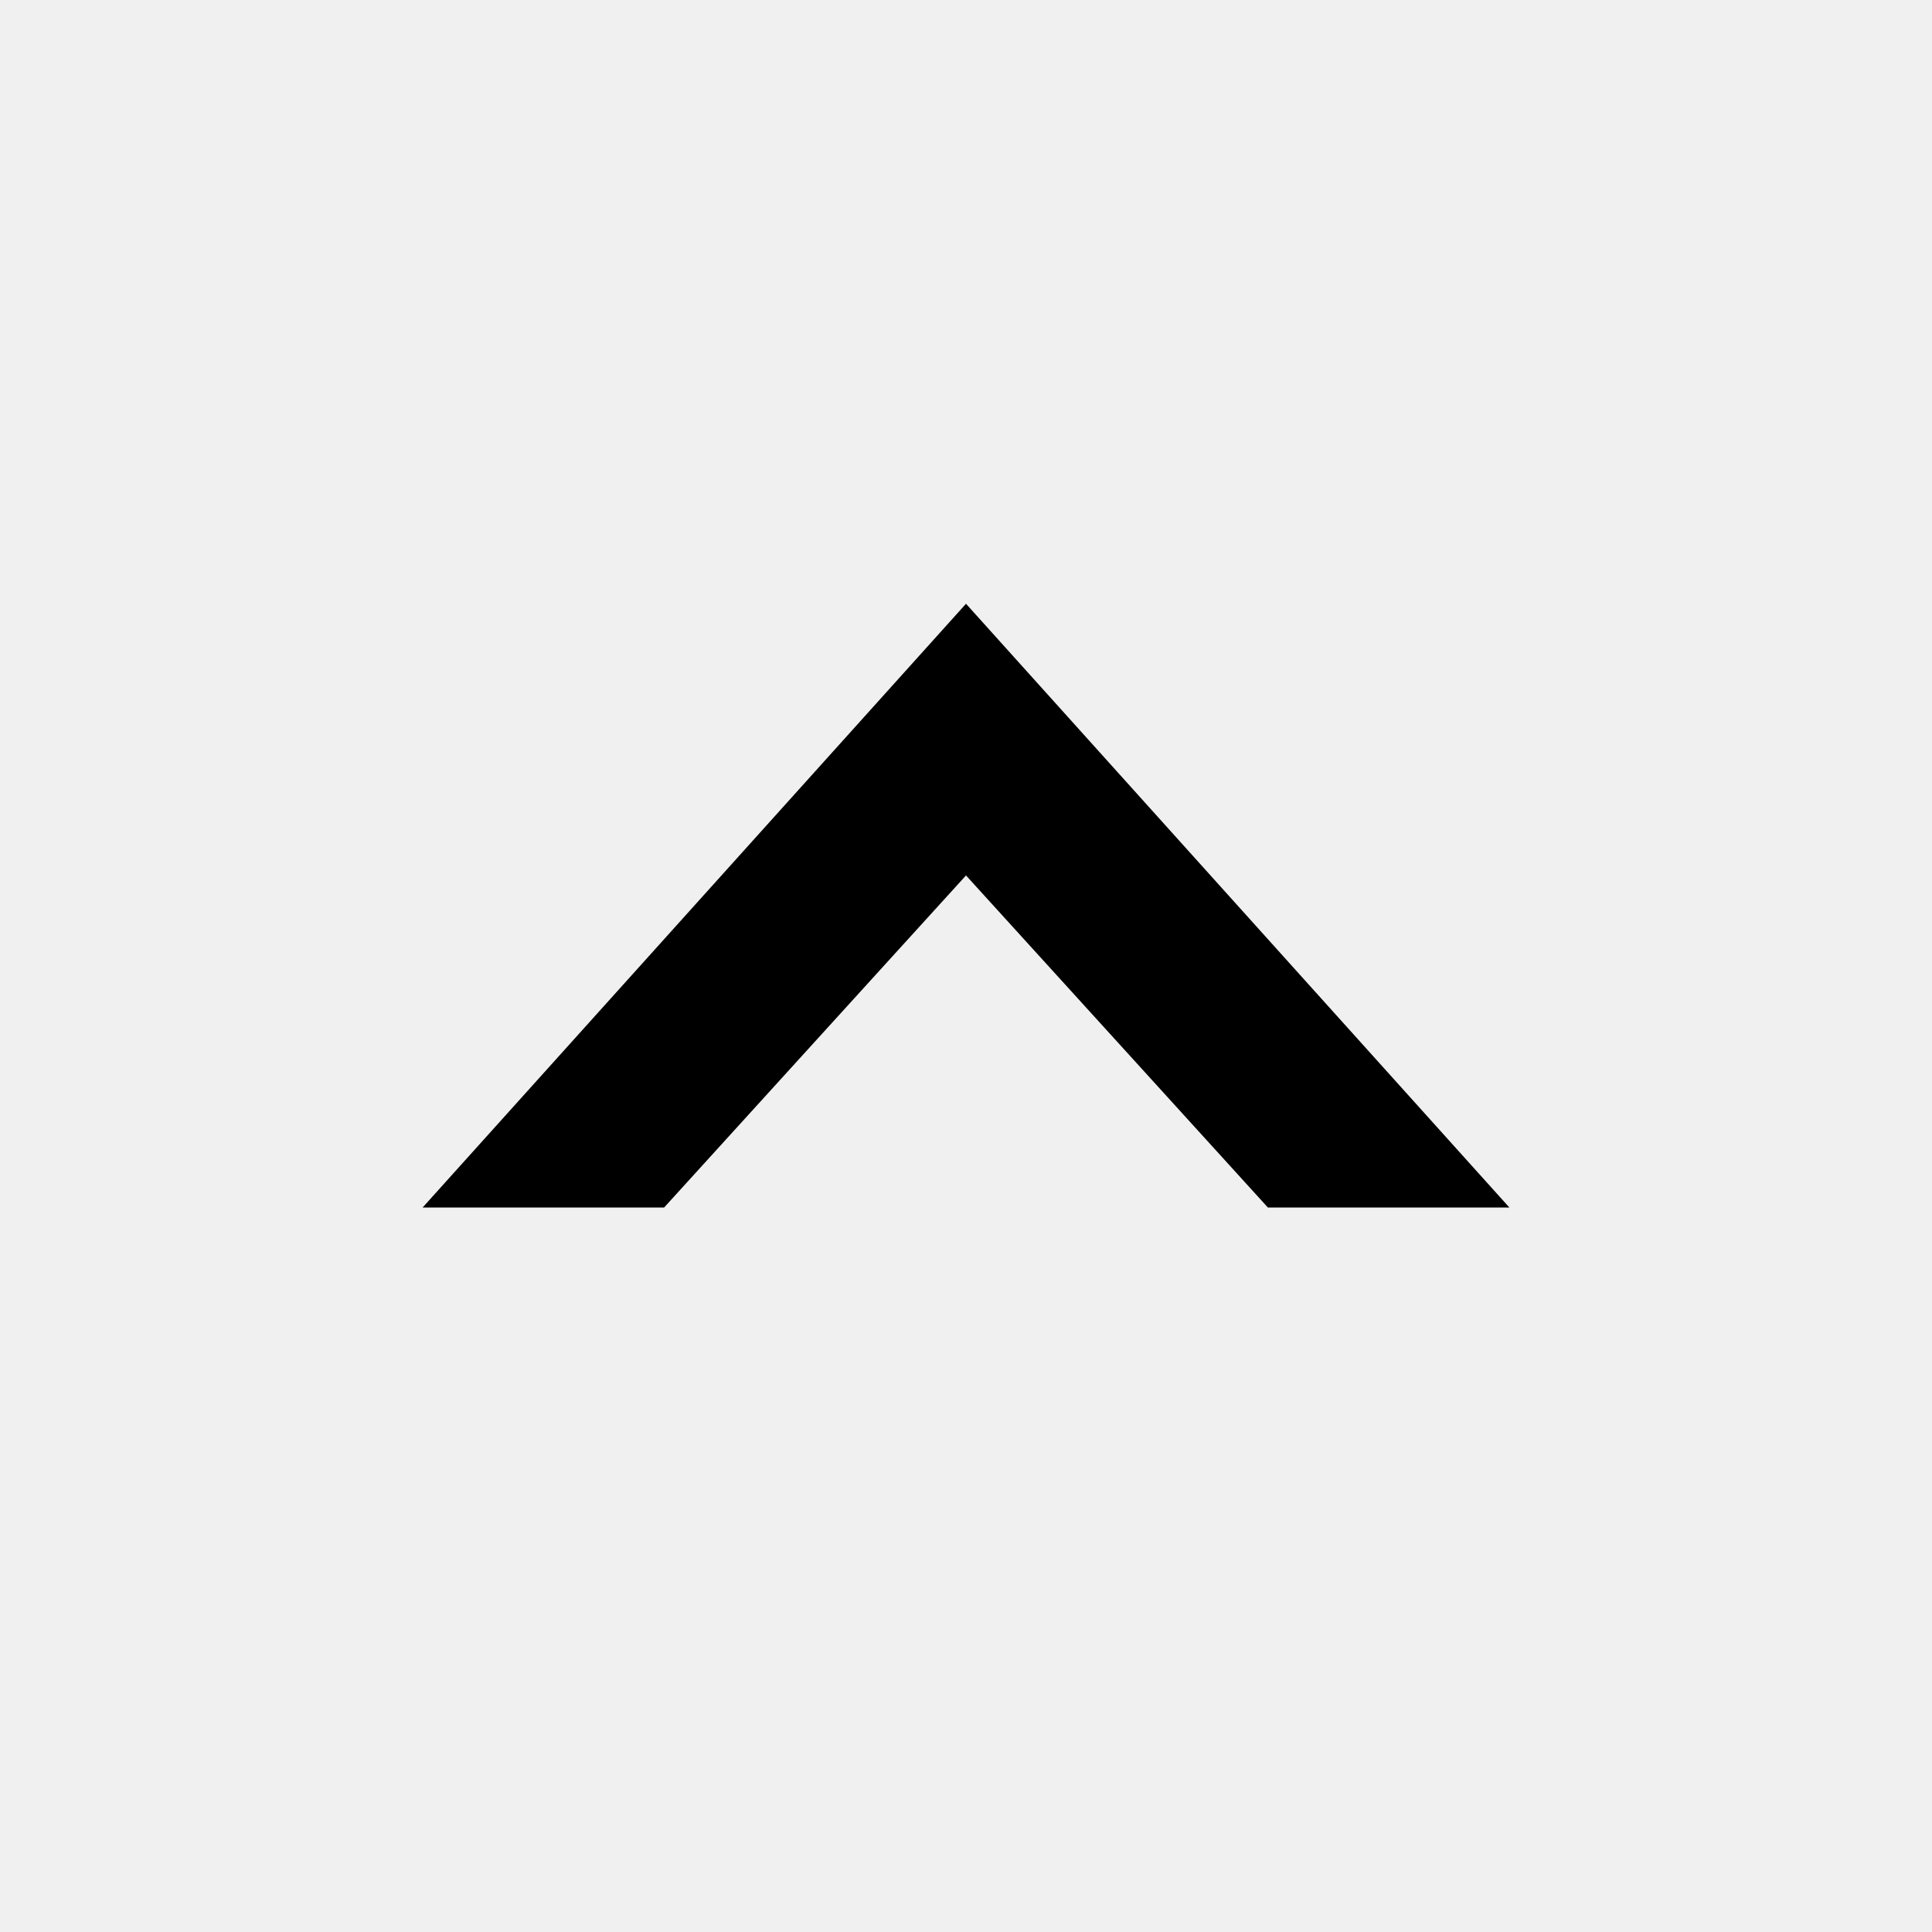
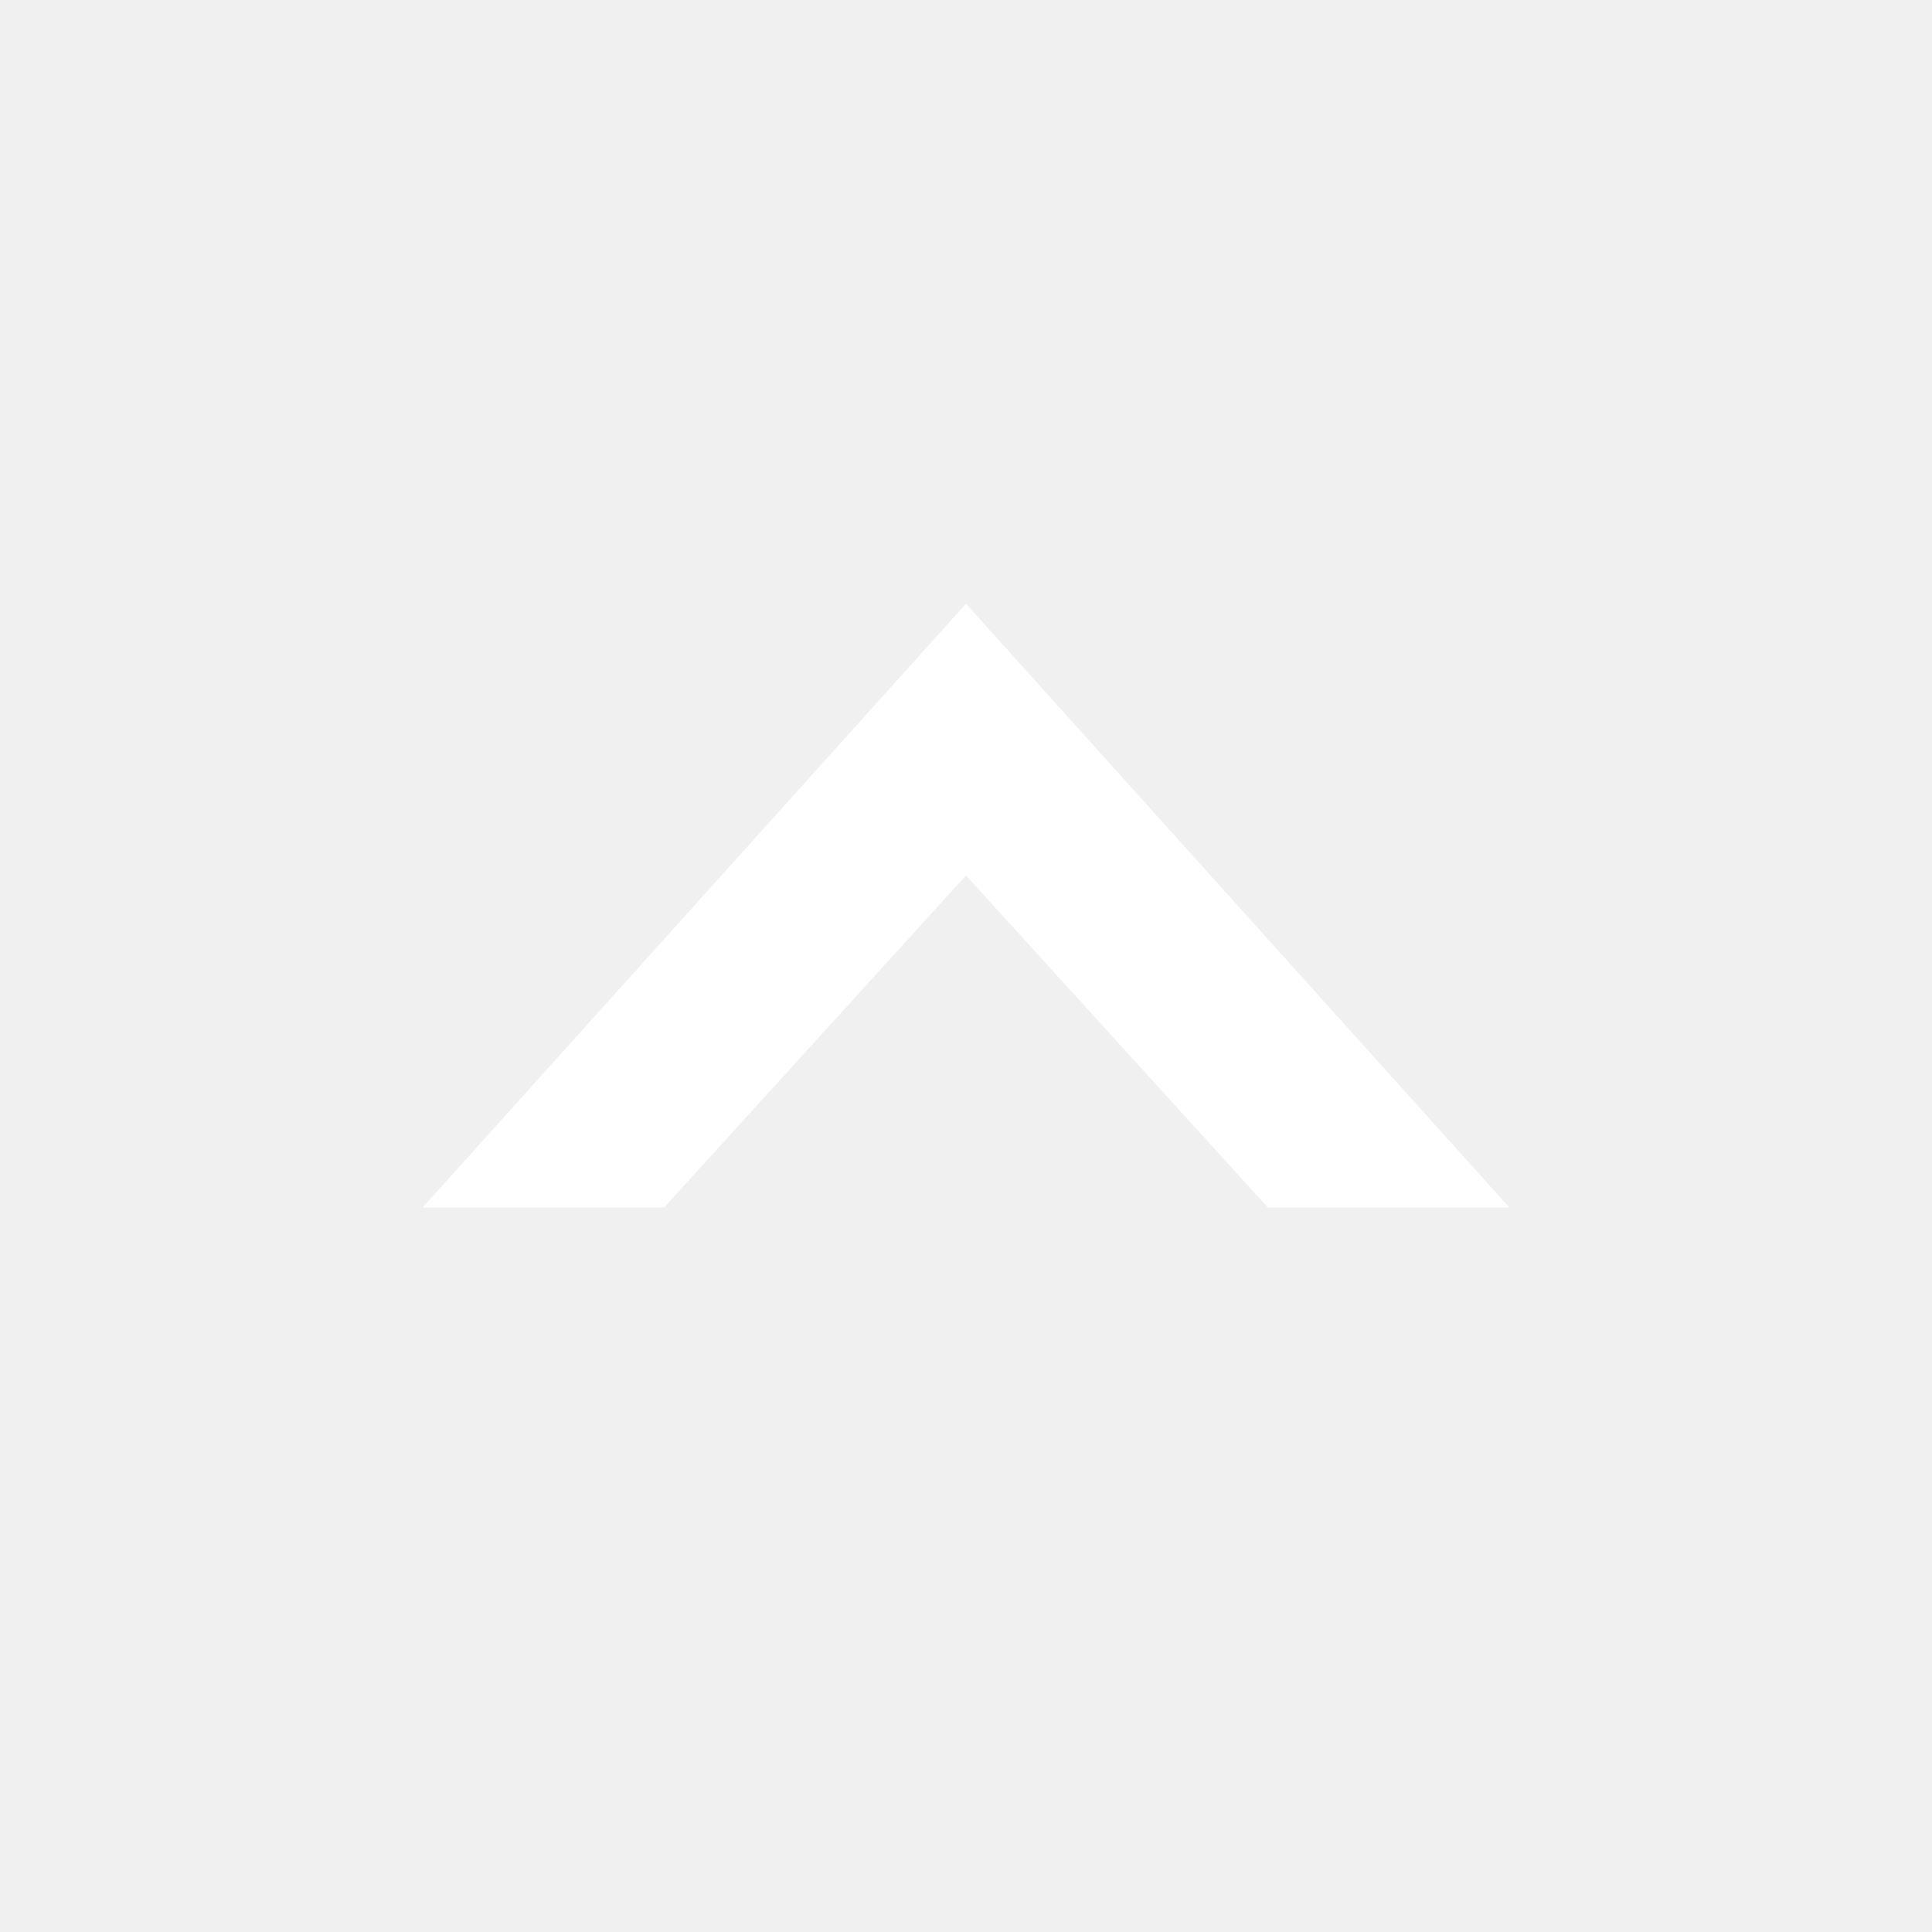
<svg xmlns="http://www.w3.org/2000/svg" viewBox="0 0 64 64" width="64" height="64">
-   <path d="M14.00 40.00 L32.00 20.00 L50.00 40.00 L42.00 40.00 L32.00 29.00 L22.00 40.00 Z" fill="currentColor" fill-rule="evenodd" />
+   <path d="M14.00 40.00 L32.00 20.00 L50.00 40.00 L42.00 40.00 L32.00 29.00 L22.00 40.00 Z" fill="#FFFFFF" fill-rule="evenodd" />
</svg>
